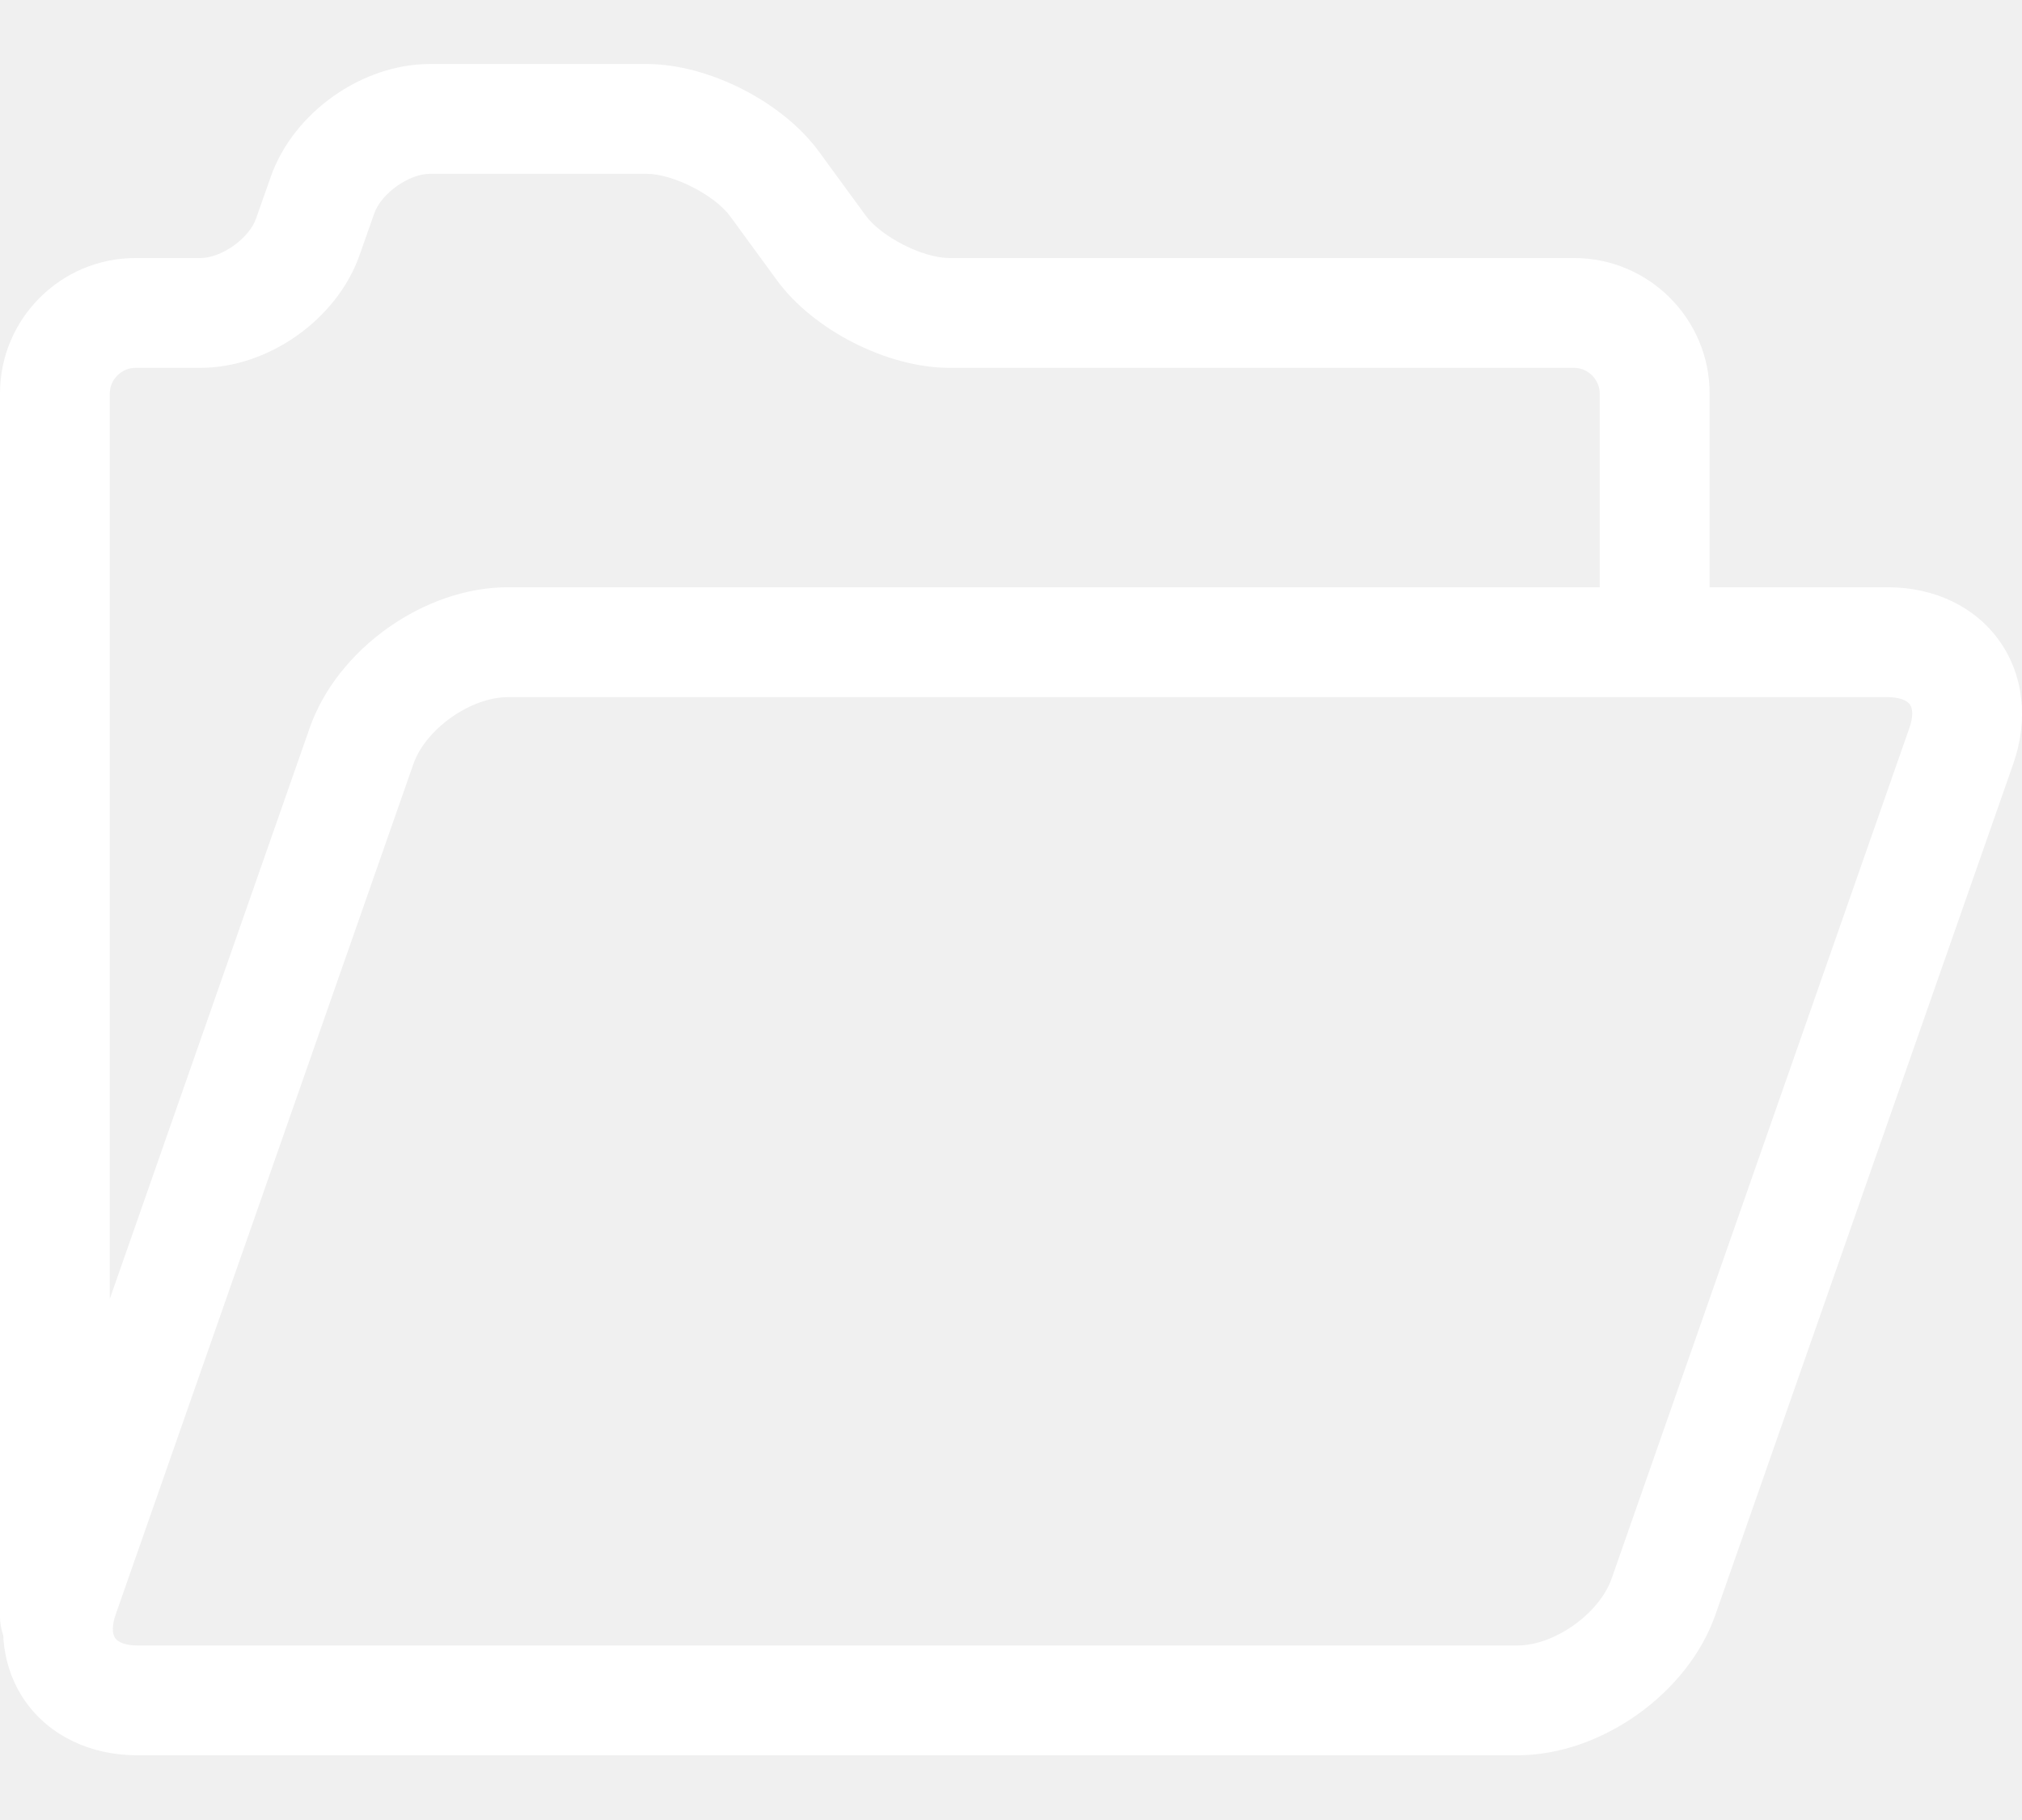
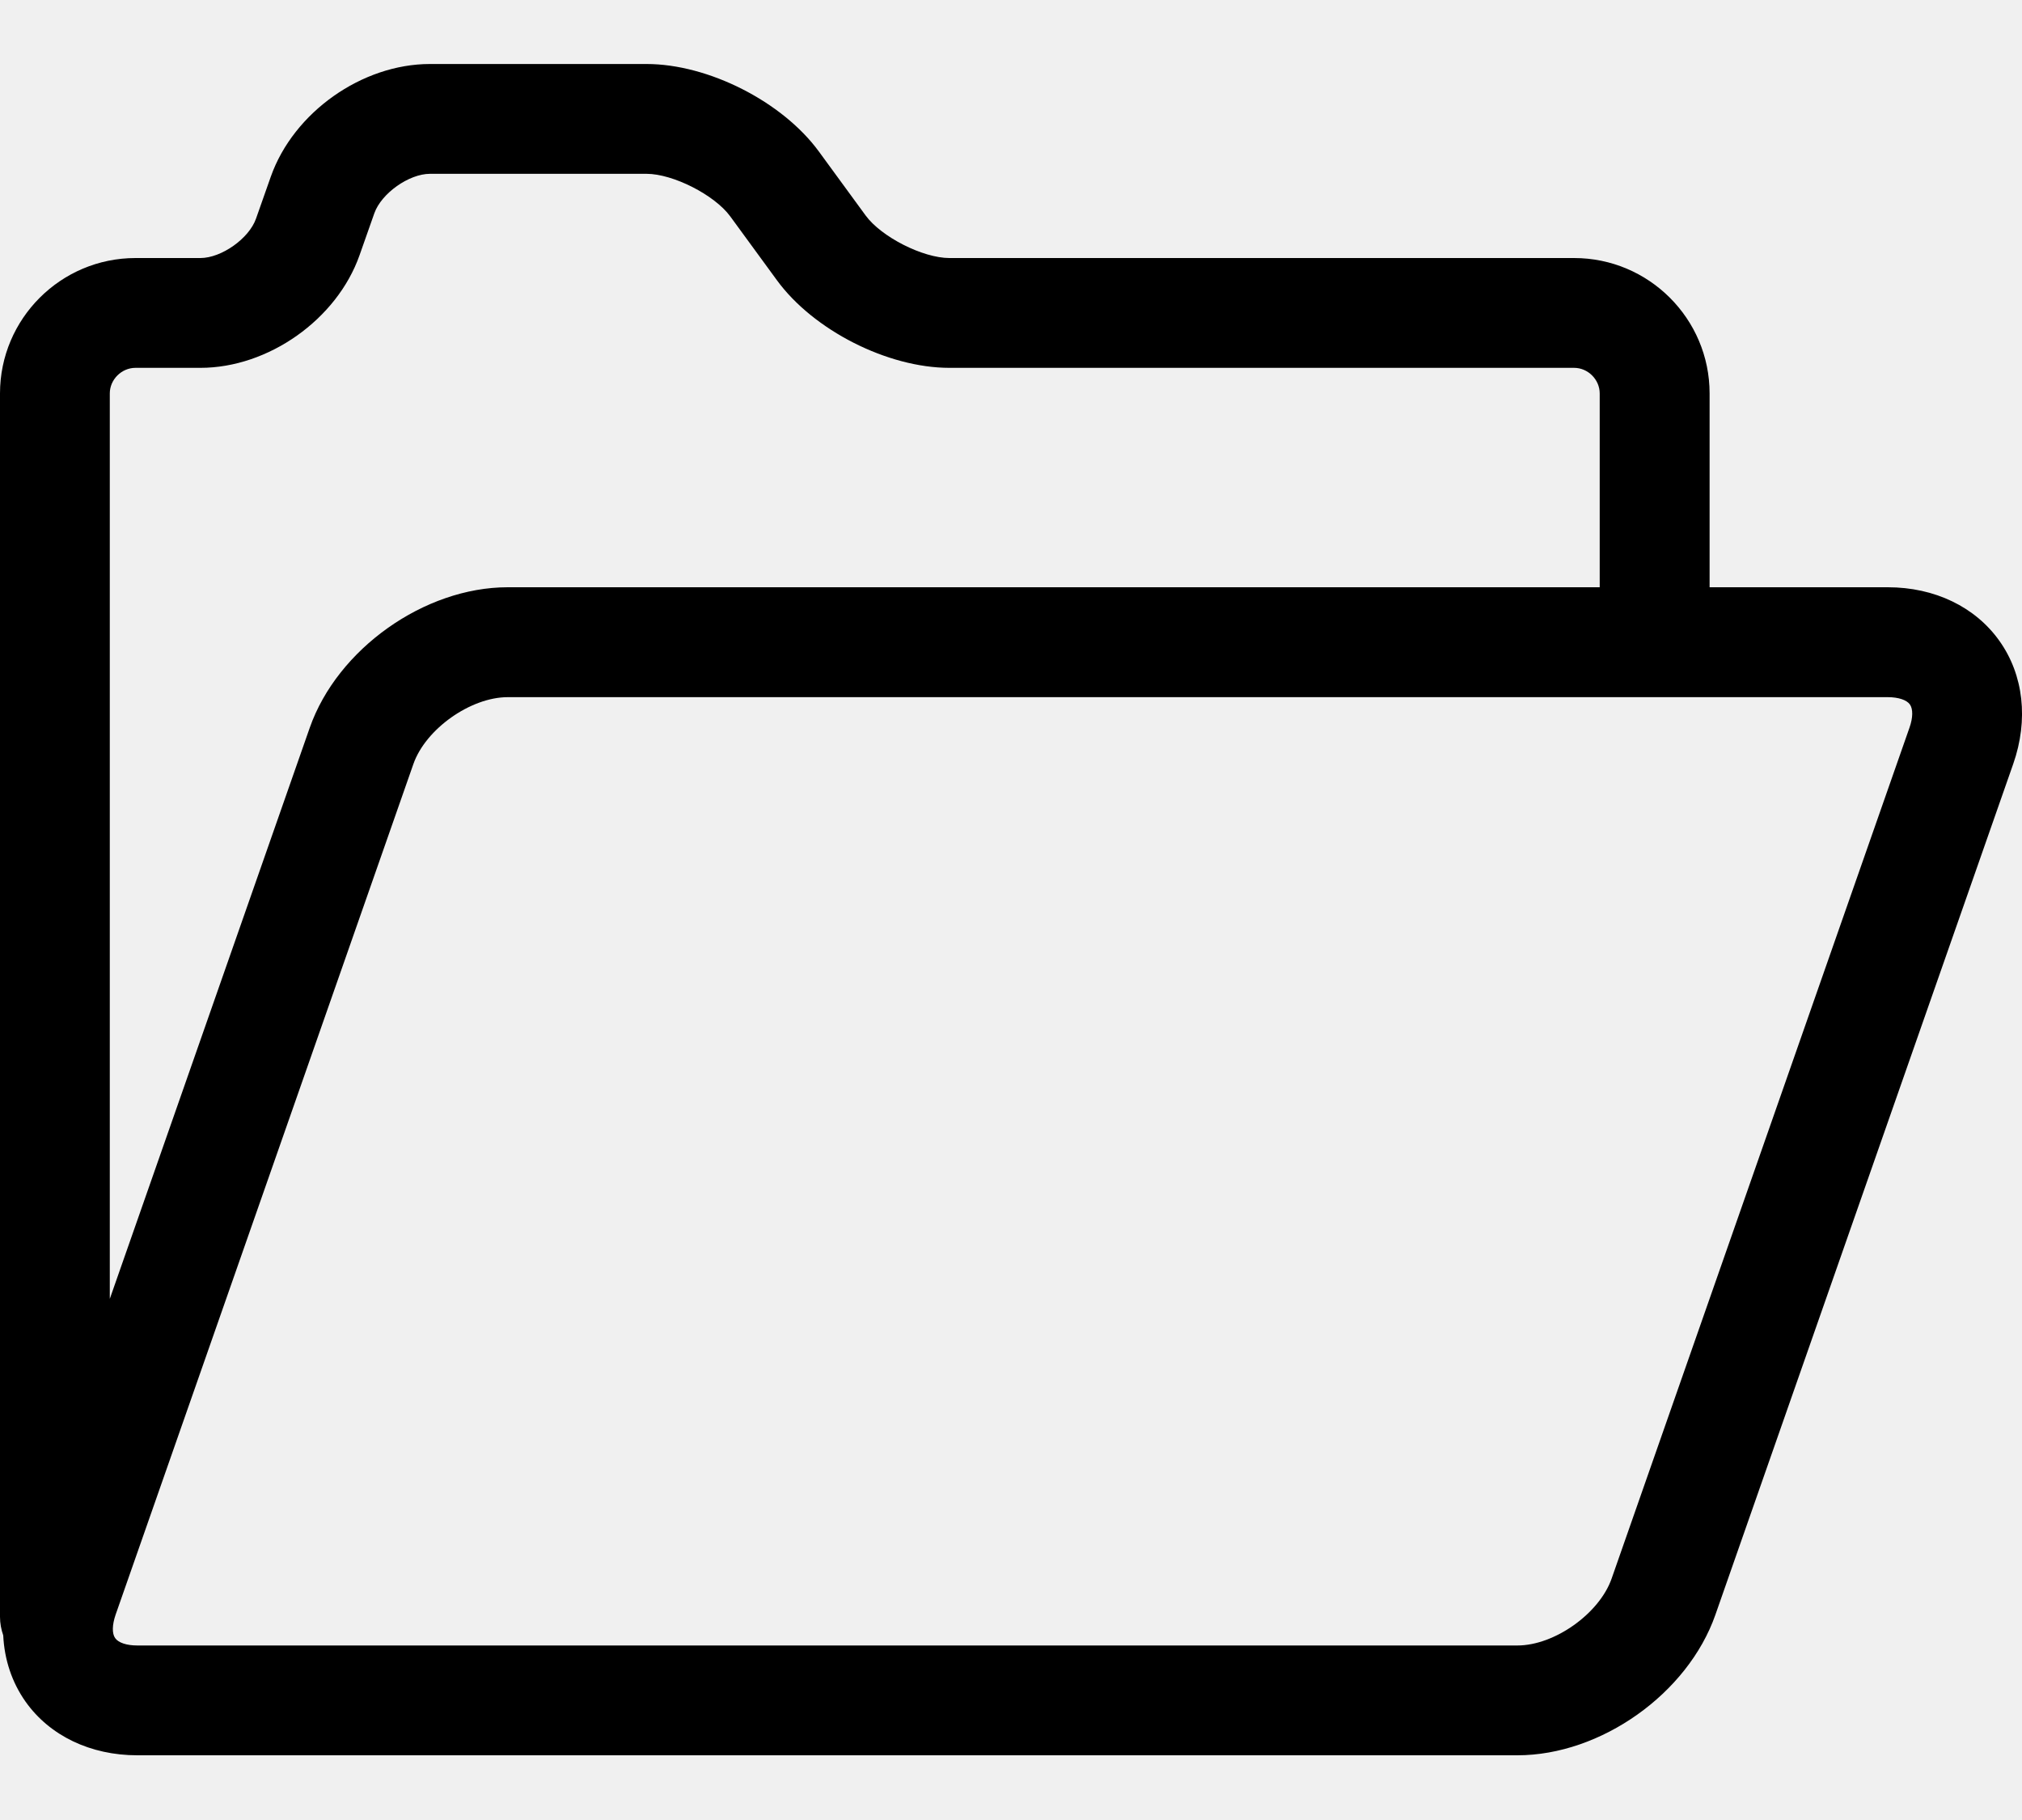
<svg xmlns="http://www.w3.org/2000/svg" width="20" height="18" viewBox="0 0 20 18" fill="none">
-   <path d="M19.777 6.339C19.538 6.002 19.136 5.808 18.672 5.808H16.91V3.891C16.91 3.153 16.309 2.552 15.57 2.552H9.391C9.128 2.552 8.717 2.343 8.562 2.131L8.1 1.499C7.739 1.005 7.006 0.633 6.395 0.633H4.253C3.58 0.633 2.904 1.111 2.679 1.746L2.532 2.163C2.463 2.359 2.19 2.552 1.982 2.552H1.34C0.601 2.552 0 3.153 0 3.891V15.991C0 16.055 0.012 16.116 0.032 16.174C0.043 16.413 0.118 16.639 0.253 16.83C0.492 17.167 0.895 17.36 1.358 17.36H15.009C15.834 17.36 16.694 16.75 16.967 15.971L19.913 7.556C20.066 7.119 20.016 6.675 19.777 6.339ZM1.34 3.638H1.982C2.655 3.638 3.332 3.159 3.556 2.525L3.703 2.108C3.773 1.912 4.045 1.719 4.253 1.719H6.395C6.657 1.719 7.068 1.928 7.223 2.14L7.685 2.772C8.046 3.266 8.779 3.638 9.391 3.638H15.57C15.707 3.638 15.823 3.754 15.823 3.891V5.808H5.022C4.197 5.808 3.337 6.419 3.064 7.197L1.086 12.846V3.891C1.086 3.754 1.202 3.638 1.34 3.638ZM18.887 7.197L15.941 15.612C15.82 15.958 15.376 16.274 15.009 16.274H1.358C1.253 16.274 1.171 16.247 1.139 16.201C1.107 16.156 1.109 16.07 1.143 15.971L4.089 7.556C4.21 7.21 4.655 6.895 5.022 6.895H18.672C18.777 6.895 18.859 6.922 18.891 6.967C18.923 7.012 18.922 7.098 18.887 7.197Z" fill="white" />
+   <path d="M19.777 6.339C19.538 6.002 19.136 5.808 18.672 5.808H16.91V3.891C16.91 3.153 16.309 2.552 15.57 2.552H9.391C9.128 2.552 8.717 2.343 8.562 2.131L8.1 1.499C7.739 1.005 7.006 0.633 6.395 0.633H4.253C3.58 0.633 2.904 1.111 2.679 1.746L2.532 2.163C2.463 2.359 2.19 2.552 1.982 2.552H1.34C0.601 2.552 0 3.153 0 3.891V15.991C0 16.055 0.012 16.116 0.032 16.174C0.043 16.413 0.118 16.639 0.253 16.83C0.492 17.167 0.895 17.36 1.358 17.36H15.009C15.834 17.36 16.694 16.75 16.967 15.971L19.913 7.556C20.066 7.119 20.016 6.675 19.777 6.339ZM1.34 3.638H1.982C2.655 3.638 3.332 3.159 3.556 2.525L3.703 2.108C3.773 1.912 4.045 1.719 4.253 1.719H6.395C6.657 1.719 7.068 1.928 7.223 2.14L7.685 2.772C8.046 3.266 8.779 3.638 9.391 3.638H15.57C15.707 3.638 15.823 3.754 15.823 3.891V5.808H5.022C4.197 5.808 3.337 6.419 3.064 7.197L1.086 12.846V3.891C1.086 3.754 1.202 3.638 1.34 3.638ZM18.887 7.197L15.941 15.612C15.82 15.958 15.376 16.274 15.009 16.274H1.358C1.253 16.274 1.171 16.247 1.139 16.201C1.107 16.156 1.109 16.07 1.143 15.971L4.089 7.556C4.21 7.21 4.655 6.895 5.022 6.895H18.672C18.777 6.895 18.859 6.922 18.891 6.967C18.923 7.012 18.922 7.098 18.887 7.197Z" fill="currentColor" />
</svg>
